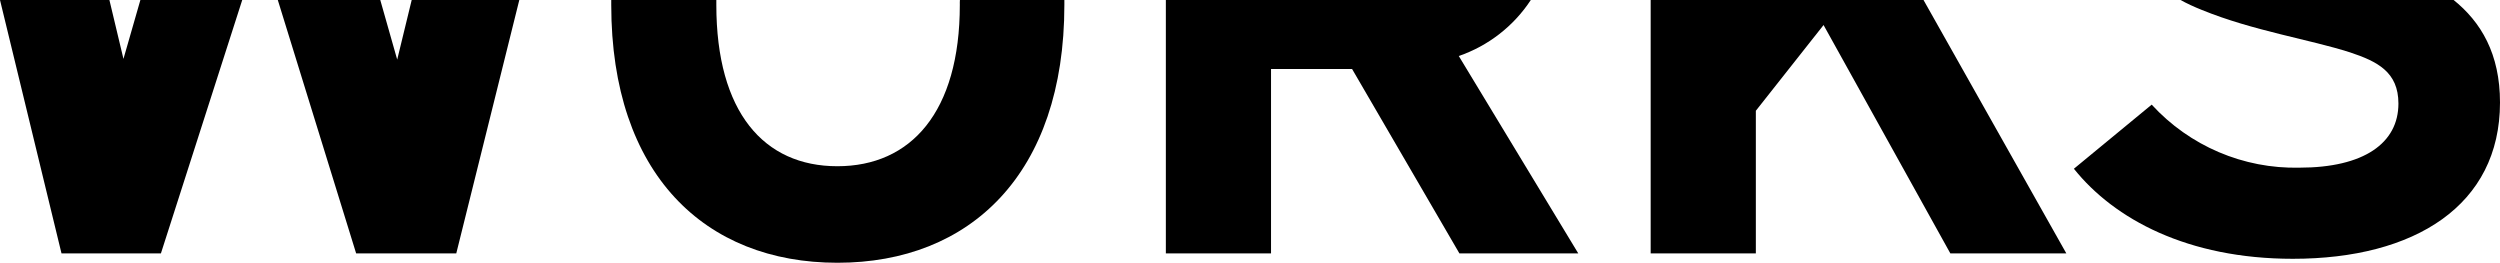
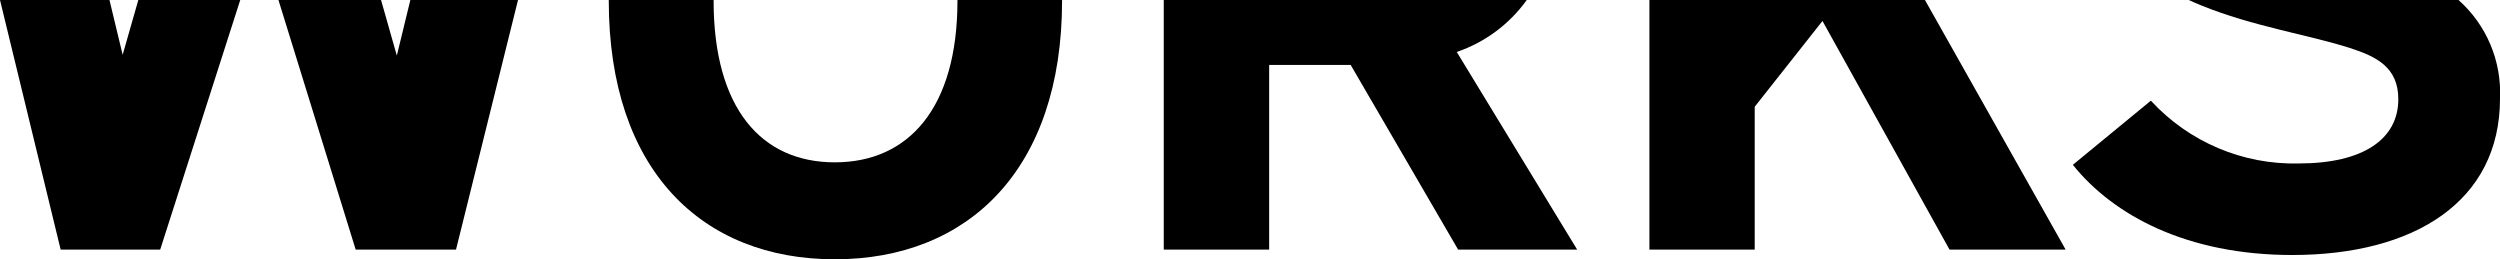
- <svg xmlns="http://www.w3.org/2000/svg" viewBox="0 0 277.63 29.18">
+ <svg xmlns="http://www.w3.org/2000/svg" viewBox="0 0 221.76 22.97">
  <g id="Layer_2" data-name="Layer 2">
    <g id="Layer_1-2" data-name="Layer 1">
-       <polygon points="13.71 6.54 12.15 0 0 0 6.83 28.14 17.87 28.14 26.9 0 15.59 0 13.71 6.54" />
-       <polygon points="44.11 6.62 42.23 0 30.85 0 39.55 28.14 50.67 28.14 57.67 0 45.72 0 44.11 6.62" />
-       <path d="M106.59.54c0,11.92-5.44,17.92-13.6,17.92S79.55,12.46,79.55.54c0-.19,0-.36,0-.54H67.88c0,.18,0,.36,0,.54,0,18.8,10.4,28.64,25.12,28.64s25.2-9.84,25.2-28.64c0-.18,0-.36,0-.54h-11.6C106.58.18,106.59.35,106.59.54Z" />
-       <path d="M129.47,28.14h11.68V7.66h9l11.92,20.48h13.2L162,6.22A15.67,15.67,0,0,0,170,0H129.47Z" />
-       <polygon points="183.31 28.14 194.99 28.14 194.99 12.3 202.51 2.78 216.59 28.14 229.47 28.14 213.61 0 183.31 0 183.31 28.14" />
-       <path d="M244.51,1.1c5.68,2.32,12,3.28,16.48,4.72,3,1,5.36,2.16,5.36,5.68,0,4.4-3.84,7.12-11,7.12a21.59,21.59,0,0,1-16.4-7l-8.64,7.12c4.48,5.6,12.64,10,24.32,10,13.52,0,23-5.92,23-17.36,0-5.38-2.09-8.94-5.2-11.42H242.08C242.85.39,243.66.76,244.51,1.1Z" />
+       <polygon points="35.2 4.93 33.8 0 24.7 0 31.55 22.14 40.45 22.14 45.95 0 36.4 0 35.2 4.93" />
+       <polygon points="10.88 4.86 9.71 0 0 0 5.38 22.14 14.21 22.14 21.31 0 12.27 0 10.88 4.86" />
+       <path d="M84.93.06c0,9.54-4.35,14.34-10.88,14.34S63.3,9.6,63.3.06V0H54V.06C54,15.1,62.27,23,74.05,23S94.21,15.1,94.21.06V0H84.93Z" />
+       <path d="M103.23,22.14h9.35V5.76h7.23l9.53,16.38H139.9L129.22,4.61A12.67,12.67,0,0,0,135.43,0h-32.2Z" />
+       <polygon points="146.31 22.14 155.65 22.14 155.65 9.47 161.66 1.86 172.93 22.14 183.23 22.14 170.75 0 146.31 0 146.31 22.14" />
+       <path d="M218.08,0H194.15q.56.26,1.11.48c4.55,1.86,9.6,2.62,13.19,3.78,2.37.76,4.29,1.72,4.29,4.54,0,3.52-3.08,5.7-8.84,5.7a17.25,17.25,0,0,1-13.11-5.57l-6.92,5.69c3.59,4.48,10.12,8,19.46,8,10.81,0,18.43-4.73,18.43-13.88A11,11,0,0,0,218.08,0Z" />
    </g>
  </g>
</svg>
